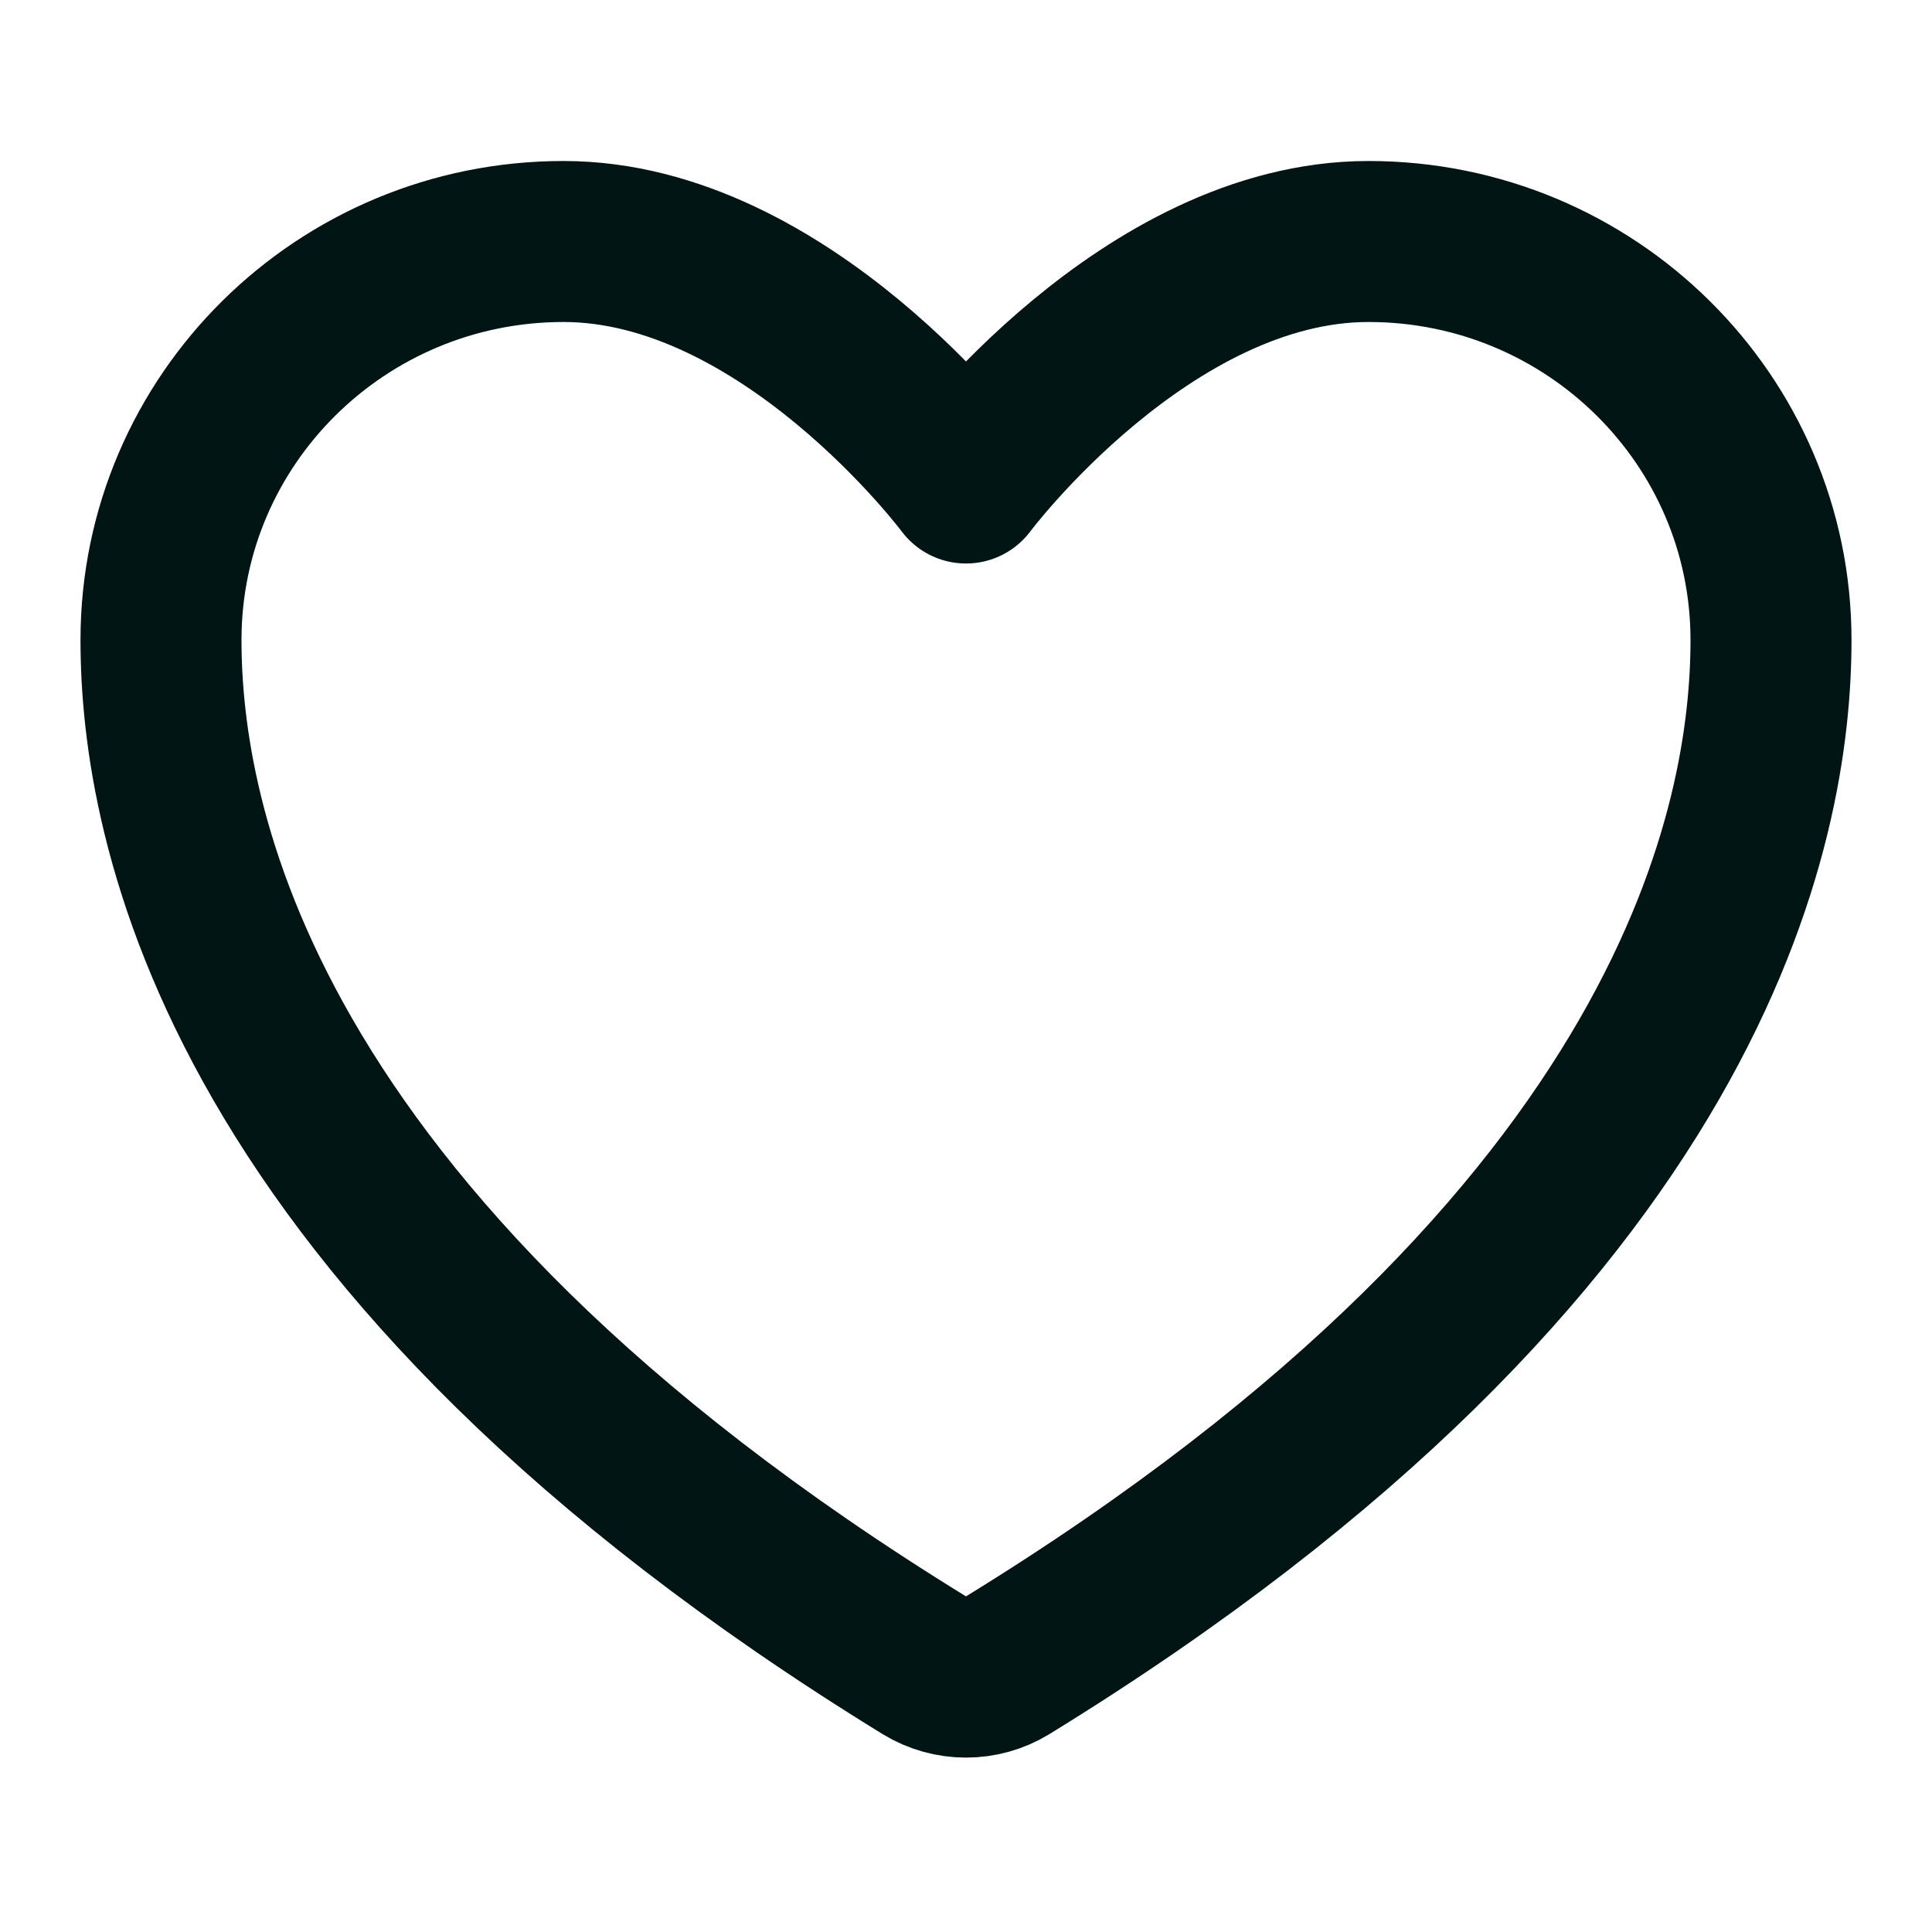
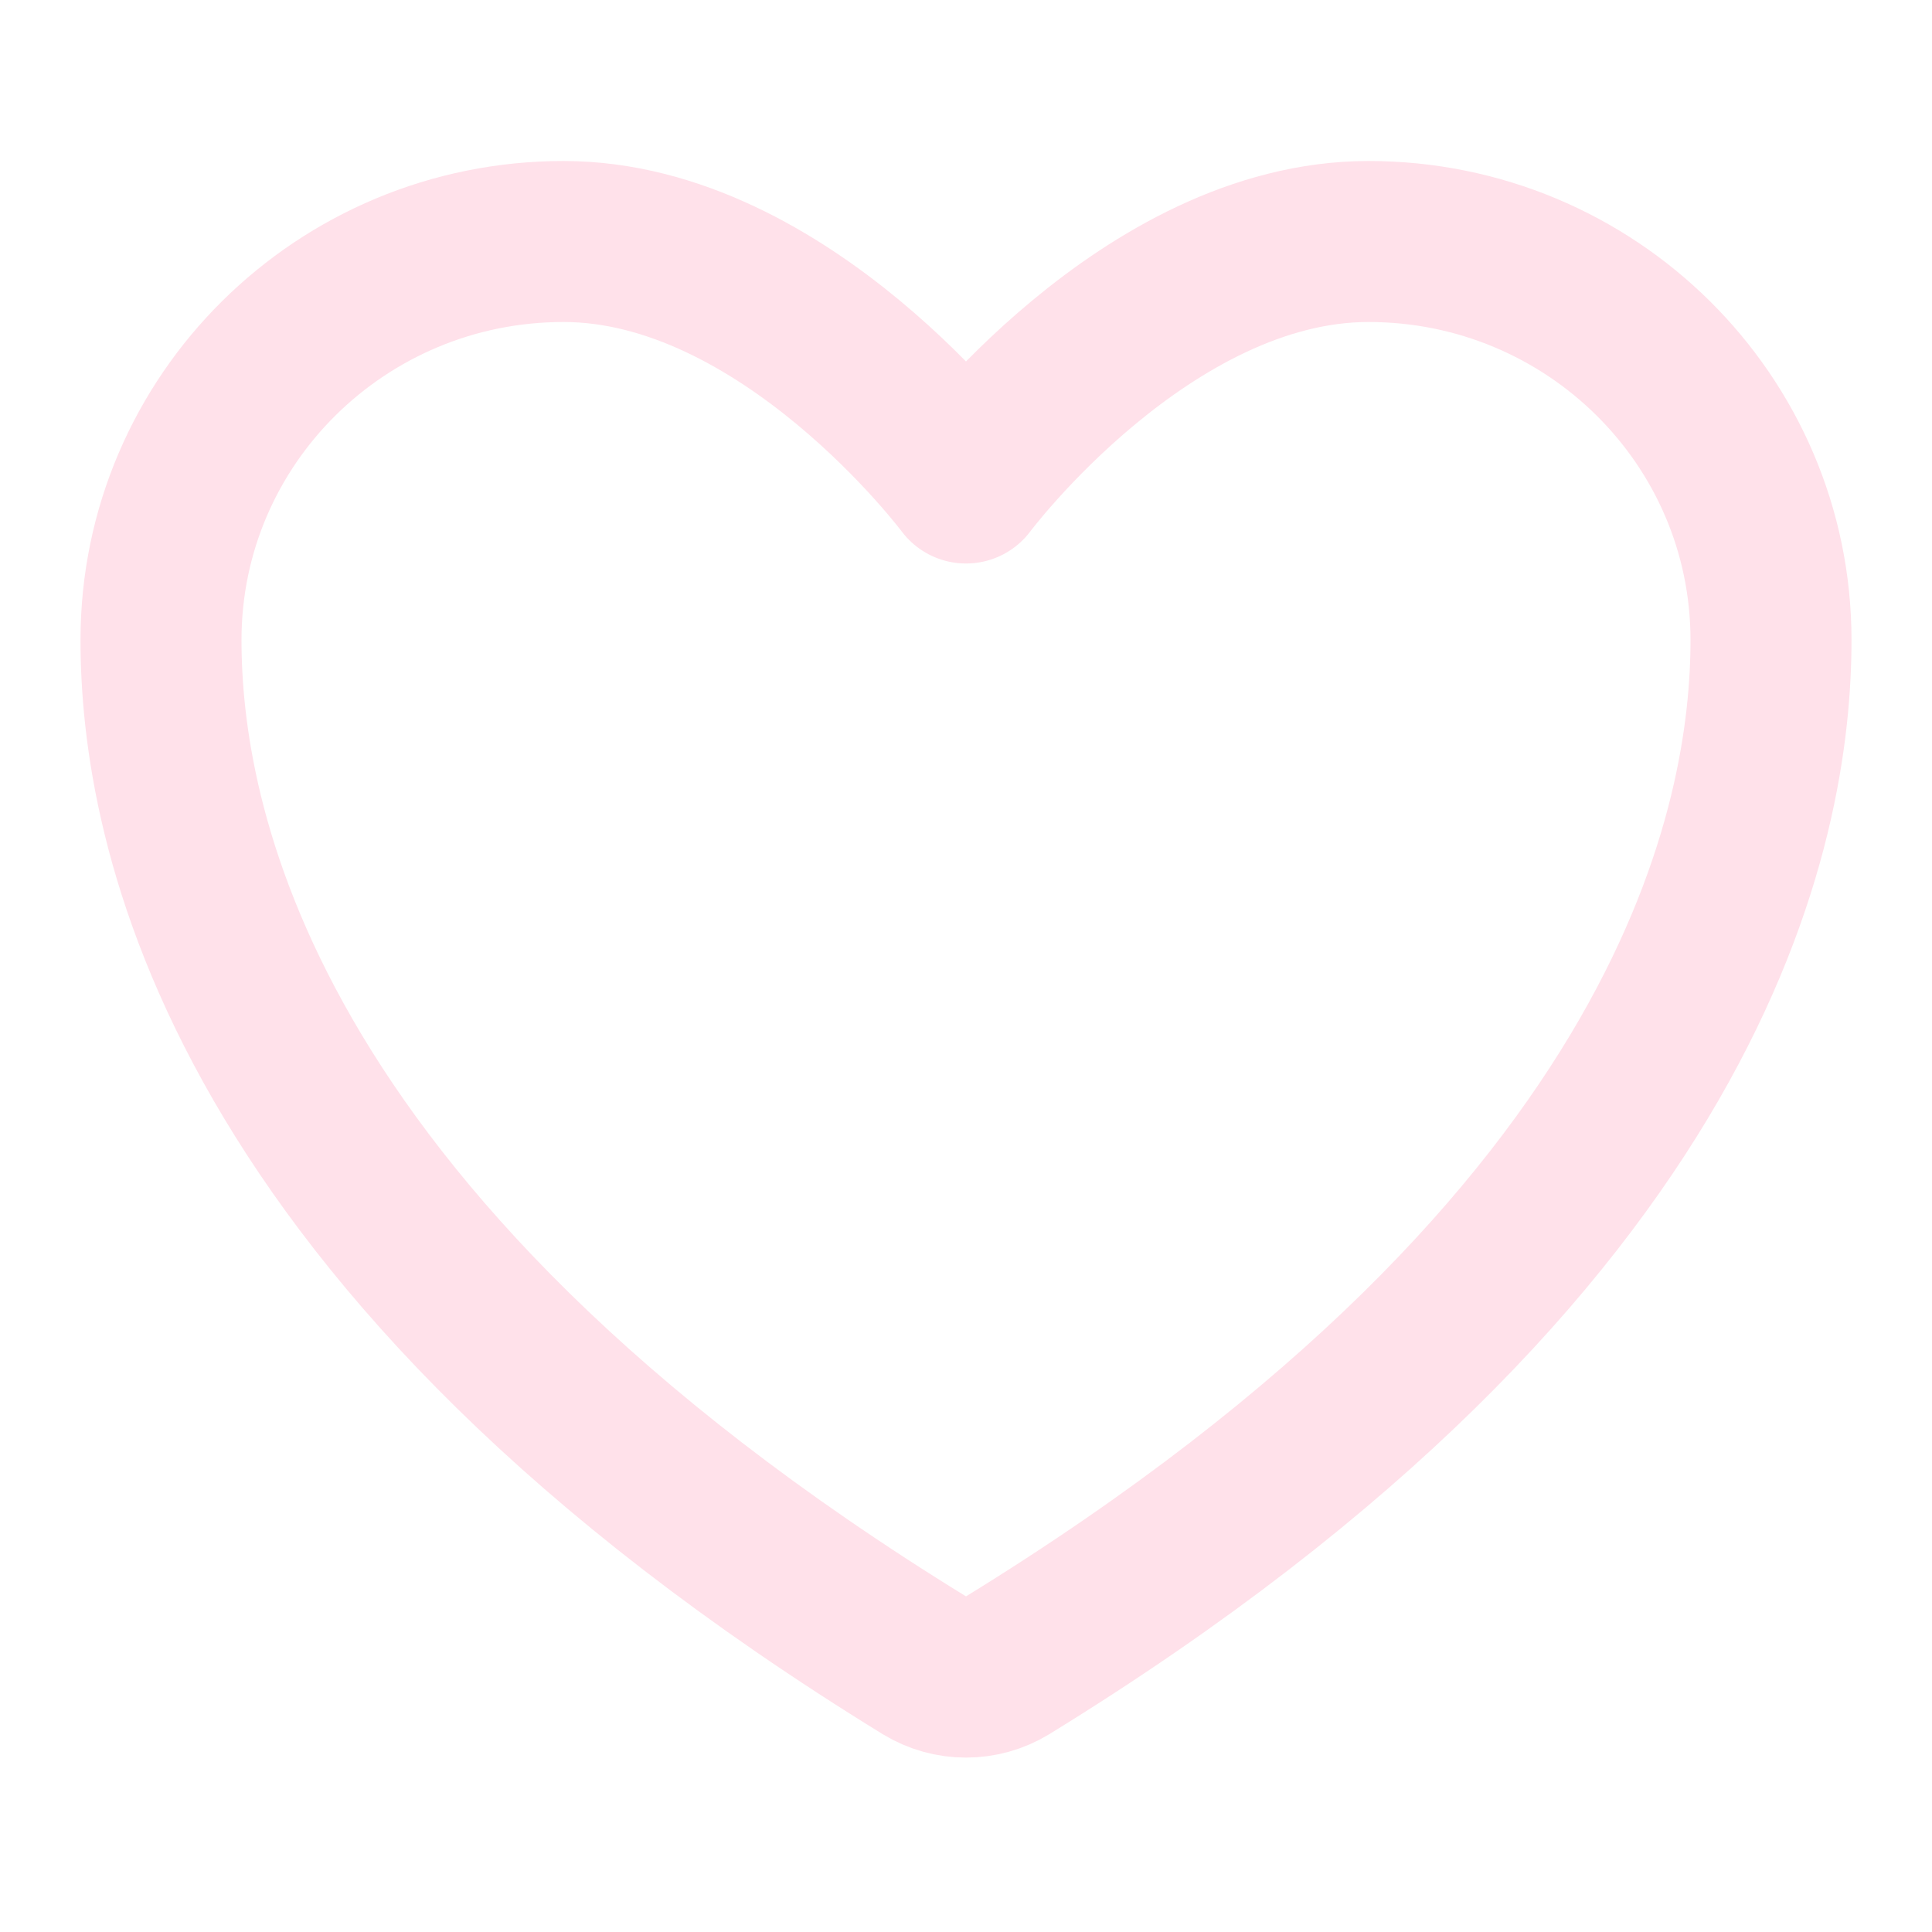
- <svg xmlns="http://www.w3.org/2000/svg" width="512" height="512" viewBox="0 0 512 512" style="color:#001514" class="h-full w-full">
+ <svg xmlns="http://www.w3.org/2000/svg" width="512" height="512" viewBox="0 0 512 512" style="color:#ffe1ea" class="h-full w-full">
  <rect width="512" height="512" x="0" y="0" rx="30" fill="transparent" stroke="transparent" stroke-width="0" stroke-opacity="100%" paint-order="stroke" />
  <svg width="512px" height="512px" viewBox="0 0 24 24" fill="currentColor" x="0" y="0" role="img" style="display:inline-block;vertical-align:middle">
    <g fill="currentColor">
      <path fill="none" stroke="currentColor" stroke-linecap="round" stroke-linejoin="round" stroke-width="2" d="M7 3C4.239 3 2 5.216 2 7.95c0 2.207.875 7.445 9.488 12.74a.985.985 0 0 0 1.024 0C21.125 15.395 22 10.157 22 7.95C22 5.216 19.761 3 17 3s-5 3-5 3s-2.239-3-5-3Z" />
    </g>
  </svg>
</svg>
